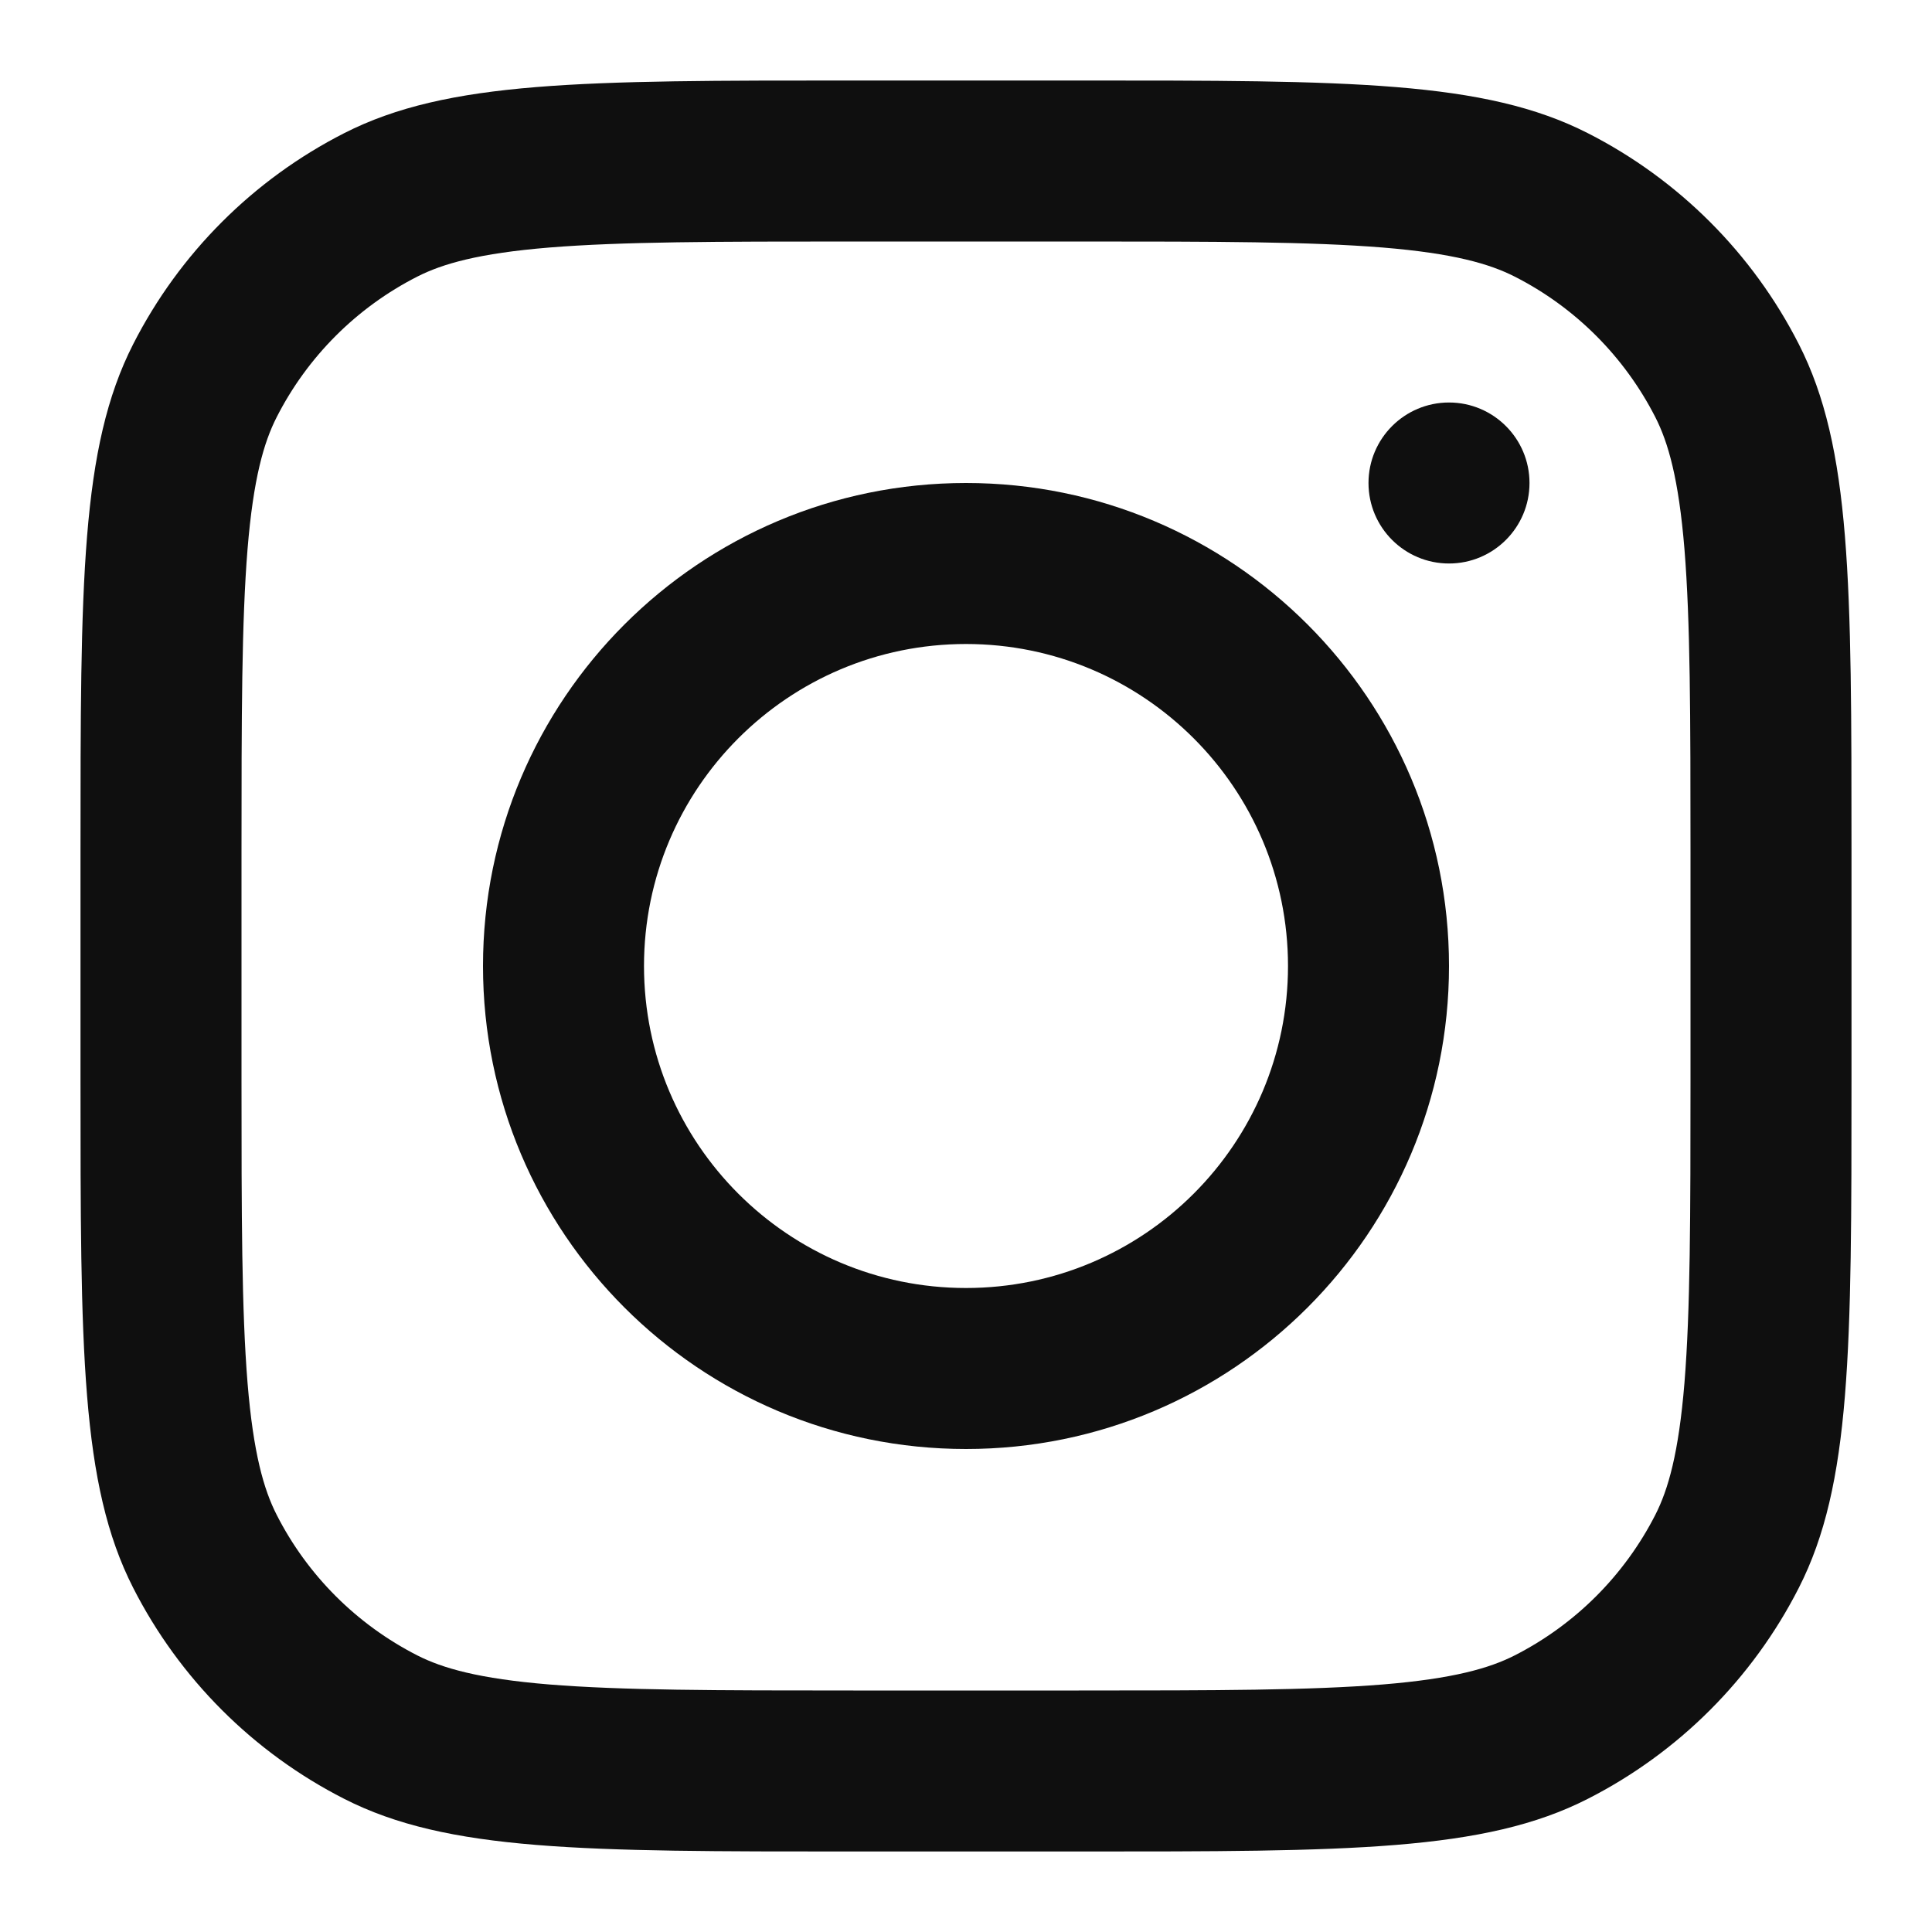
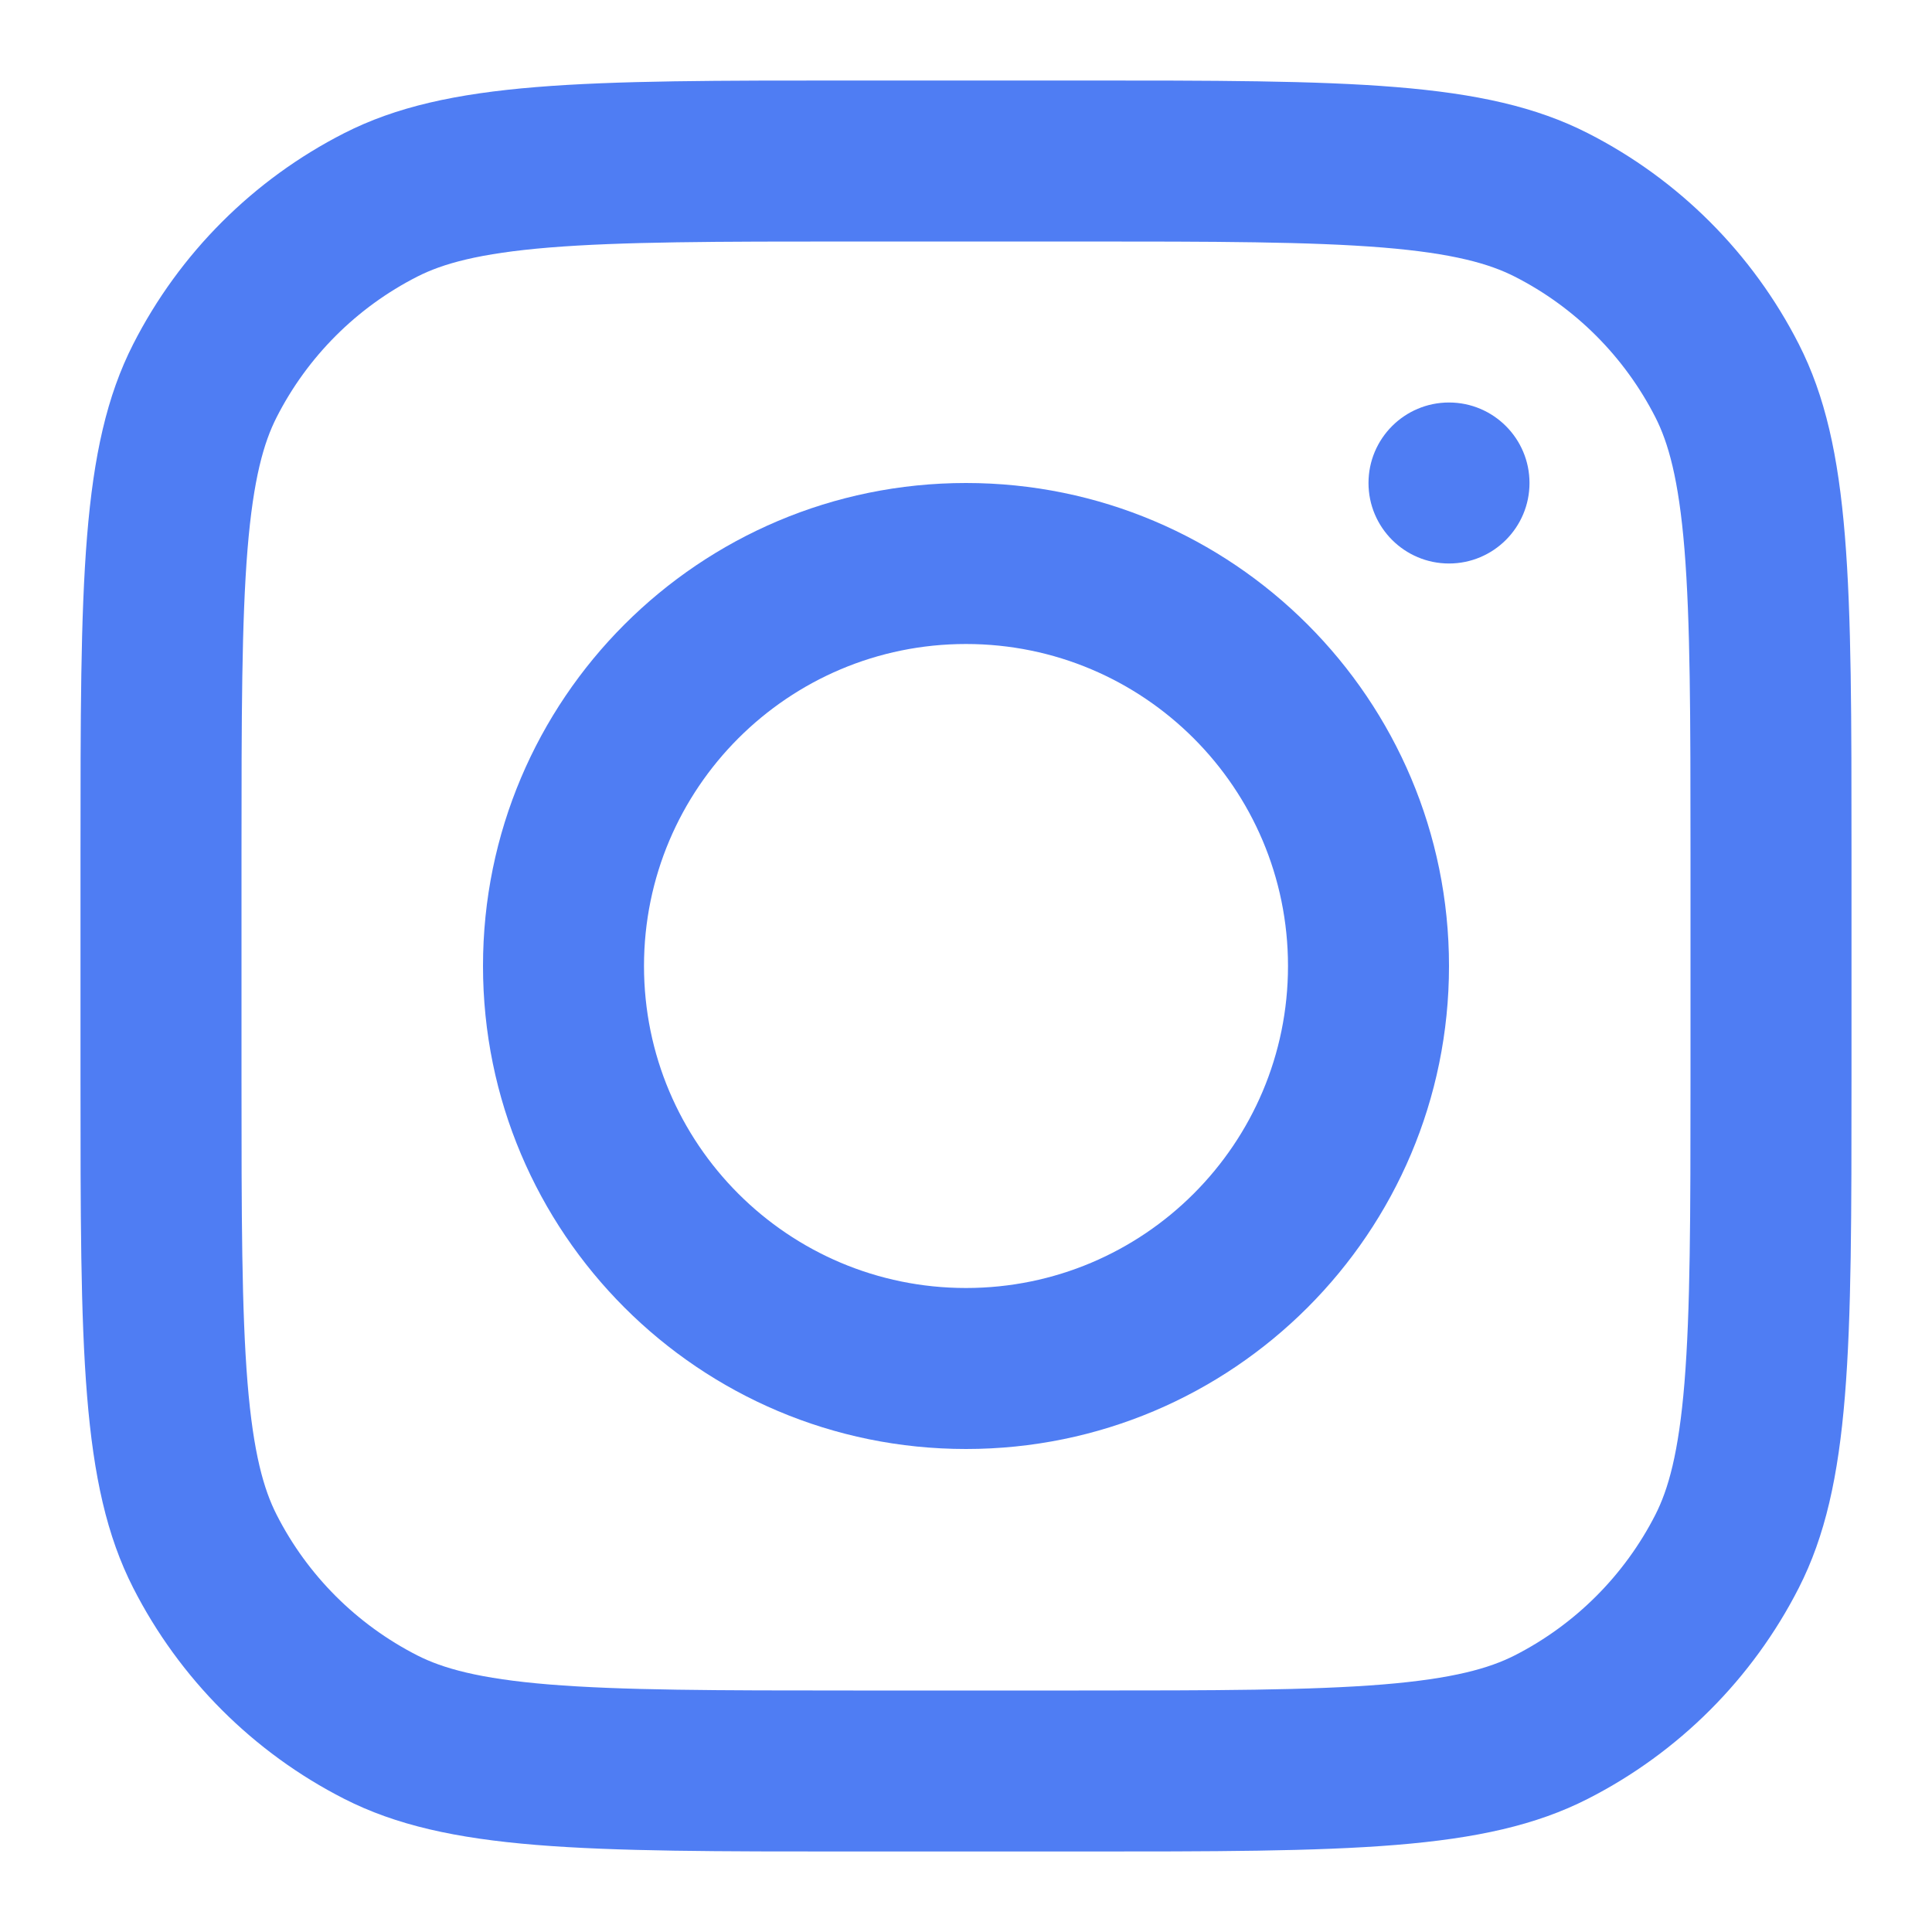
<svg xmlns="http://www.w3.org/2000/svg" viewBox="0 0 24 24" fill="none">
  <g id="SVGRepo_bgCarrier" stroke-width="0" />
  <g id="SVGRepo_tracerCarrier" stroke-linecap="round" stroke-linejoin="round" />
  <g id="SVGRepo_iconCarrier">
-     <path fill-rule="evenodd" clip-rule="evenodd" d="M12 18C15.314 18 18 15.314 18 12C18 8.686 15.314 6 12 6C8.686 6 6 8.686 6 12C6 15.314 8.686 18 12 18ZM12 16C14.209 16 16 14.209 16 12C16 9.791 14.209 8 12 8C9.791 8 8 9.791 8 12C8 14.209 9.791 16 12 16Z" fill="#0F0F0F" />
-     <path d="M18 5C17.448 5 17 5.448 17 6C17 6.552 17.448 7 18 7C18.552 7 19 6.552 19 6C19 5.448 18.552 5 18 5Z" fill="#0F0F0F" />
-     <path fill-rule="evenodd" clip-rule="evenodd" d="M1.654 4.276C1 5.56 1 7.24 1 10.6V13.4C1 16.76 1 18.441 1.654 19.724C2.229 20.853 3.147 21.771 4.276 22.346C5.56 23 7.24 23 10.6 23H13.4C16.76 23 18.441 23 19.724 22.346C20.853 21.771 21.771 20.853 22.346 19.724C23 18.441 23 16.76 23 13.4V10.6C23 7.24 23 5.56 22.346 4.276C21.771 3.147 20.853 2.229 19.724 1.654C18.441 1 16.76 1 13.4 1H10.6C7.24 1 5.56 1 4.276 1.654C3.147 2.229 2.229 3.147 1.654 4.276ZM13.4 3H10.6C8.887 3 7.722 3.002 6.822 3.075C5.945 3.147 5.497 3.277 5.184 3.436C4.431 3.819 3.819 4.431 3.436 5.184C3.277 5.497 3.147 5.945 3.075 6.822C3.002 7.722 3 8.887 3 10.6V13.4C3 15.113 3.002 16.278 3.075 17.178C3.147 18.055 3.277 18.503 3.436 18.816C3.819 19.569 4.431 20.18 5.184 20.564C5.497 20.723 5.945 20.853 6.822 20.925C7.722 20.998 8.887 21 10.6 21H13.4C15.113 21 16.278 20.998 17.178 20.925C18.055 20.853 18.503 20.723 18.816 20.564C19.569 20.18 20.18 19.569 20.564 18.816C20.723 18.503 20.853 18.055 20.925 17.178C20.998 16.278 21 15.113 21 13.4V10.6C21 8.887 20.998 7.722 20.925 6.822C20.853 5.945 20.723 5.497 20.564 5.184C20.18 4.431 19.569 3.819 18.816 3.436C18.503 3.277 18.055 3.147 17.178 3.075C16.278 3.002 15.113 3 13.4 3Z" fill="#0F0F0F" />
+     <path fill-rule="evenodd" clip-rule="evenodd" d="M12 18C15.314 18 18 15.314 18 12C18 8.686 15.314 6 12 6C8.686 6 6 8.686 6 12C6 15.314 8.686 18 12 18ZM12 16C14.209 16 16 14.209 16 12C16 9.791 14.209 8 12 8C9.791 8 8 9.791 8 12C8 14.209 9.791 16 12 16Z" fill="#4f7df3" />
+     <path d="M18 5C17.448 5 17 5.448 17 6C17 6.552 17.448 7 18 7C18.552 7 19 6.552 19 6C19 5.448 18.552 5 18 5Z" fill="#4f7df3" />
+     <path fill-rule="evenodd" clip-rule="evenodd" d="M1.654 4.276C1 5.56 1 7.24 1 10.6V13.4C1 16.76 1 18.441 1.654 19.724C2.229 20.853 3.147 21.771 4.276 22.346C5.56 23 7.24 23 10.6 23H13.4C16.76 23 18.441 23 19.724 22.346C20.853 21.771 21.771 20.853 22.346 19.724C23 18.441 23 16.76 23 13.4V10.6C23 7.24 23 5.56 22.346 4.276C21.771 3.147 20.853 2.229 19.724 1.654C18.441 1 16.76 1 13.4 1H10.6C7.24 1 5.56 1 4.276 1.654C3.147 2.229 2.229 3.147 1.654 4.276ZM13.4 3H10.6C8.887 3 7.722 3.002 6.822 3.075C5.945 3.147 5.497 3.277 5.184 3.436C4.431 3.819 3.819 4.431 3.436 5.184C3.277 5.497 3.147 5.945 3.075 6.822C3.002 7.722 3 8.887 3 10.6V13.4C3 15.113 3.002 16.278 3.075 17.178C3.147 18.055 3.277 18.503 3.436 18.816C3.819 19.569 4.431 20.18 5.184 20.564C5.497 20.723 5.945 20.853 6.822 20.925C7.722 20.998 8.887 21 10.6 21H13.4C15.113 21 16.278 20.998 17.178 20.925C18.055 20.853 18.503 20.723 18.816 20.564C19.569 20.18 20.18 19.569 20.564 18.816C20.723 18.503 20.853 18.055 20.925 17.178C20.998 16.278 21 15.113 21 13.4V10.6C21 8.887 20.998 7.722 20.925 6.822C20.853 5.945 20.723 5.497 20.564 5.184C20.18 4.431 19.569 3.819 18.816 3.436C18.503 3.277 18.055 3.147 17.178 3.075C16.278 3.002 15.113 3 13.4 3Z" fill="#4f7df3" />
  </g>
</svg>
